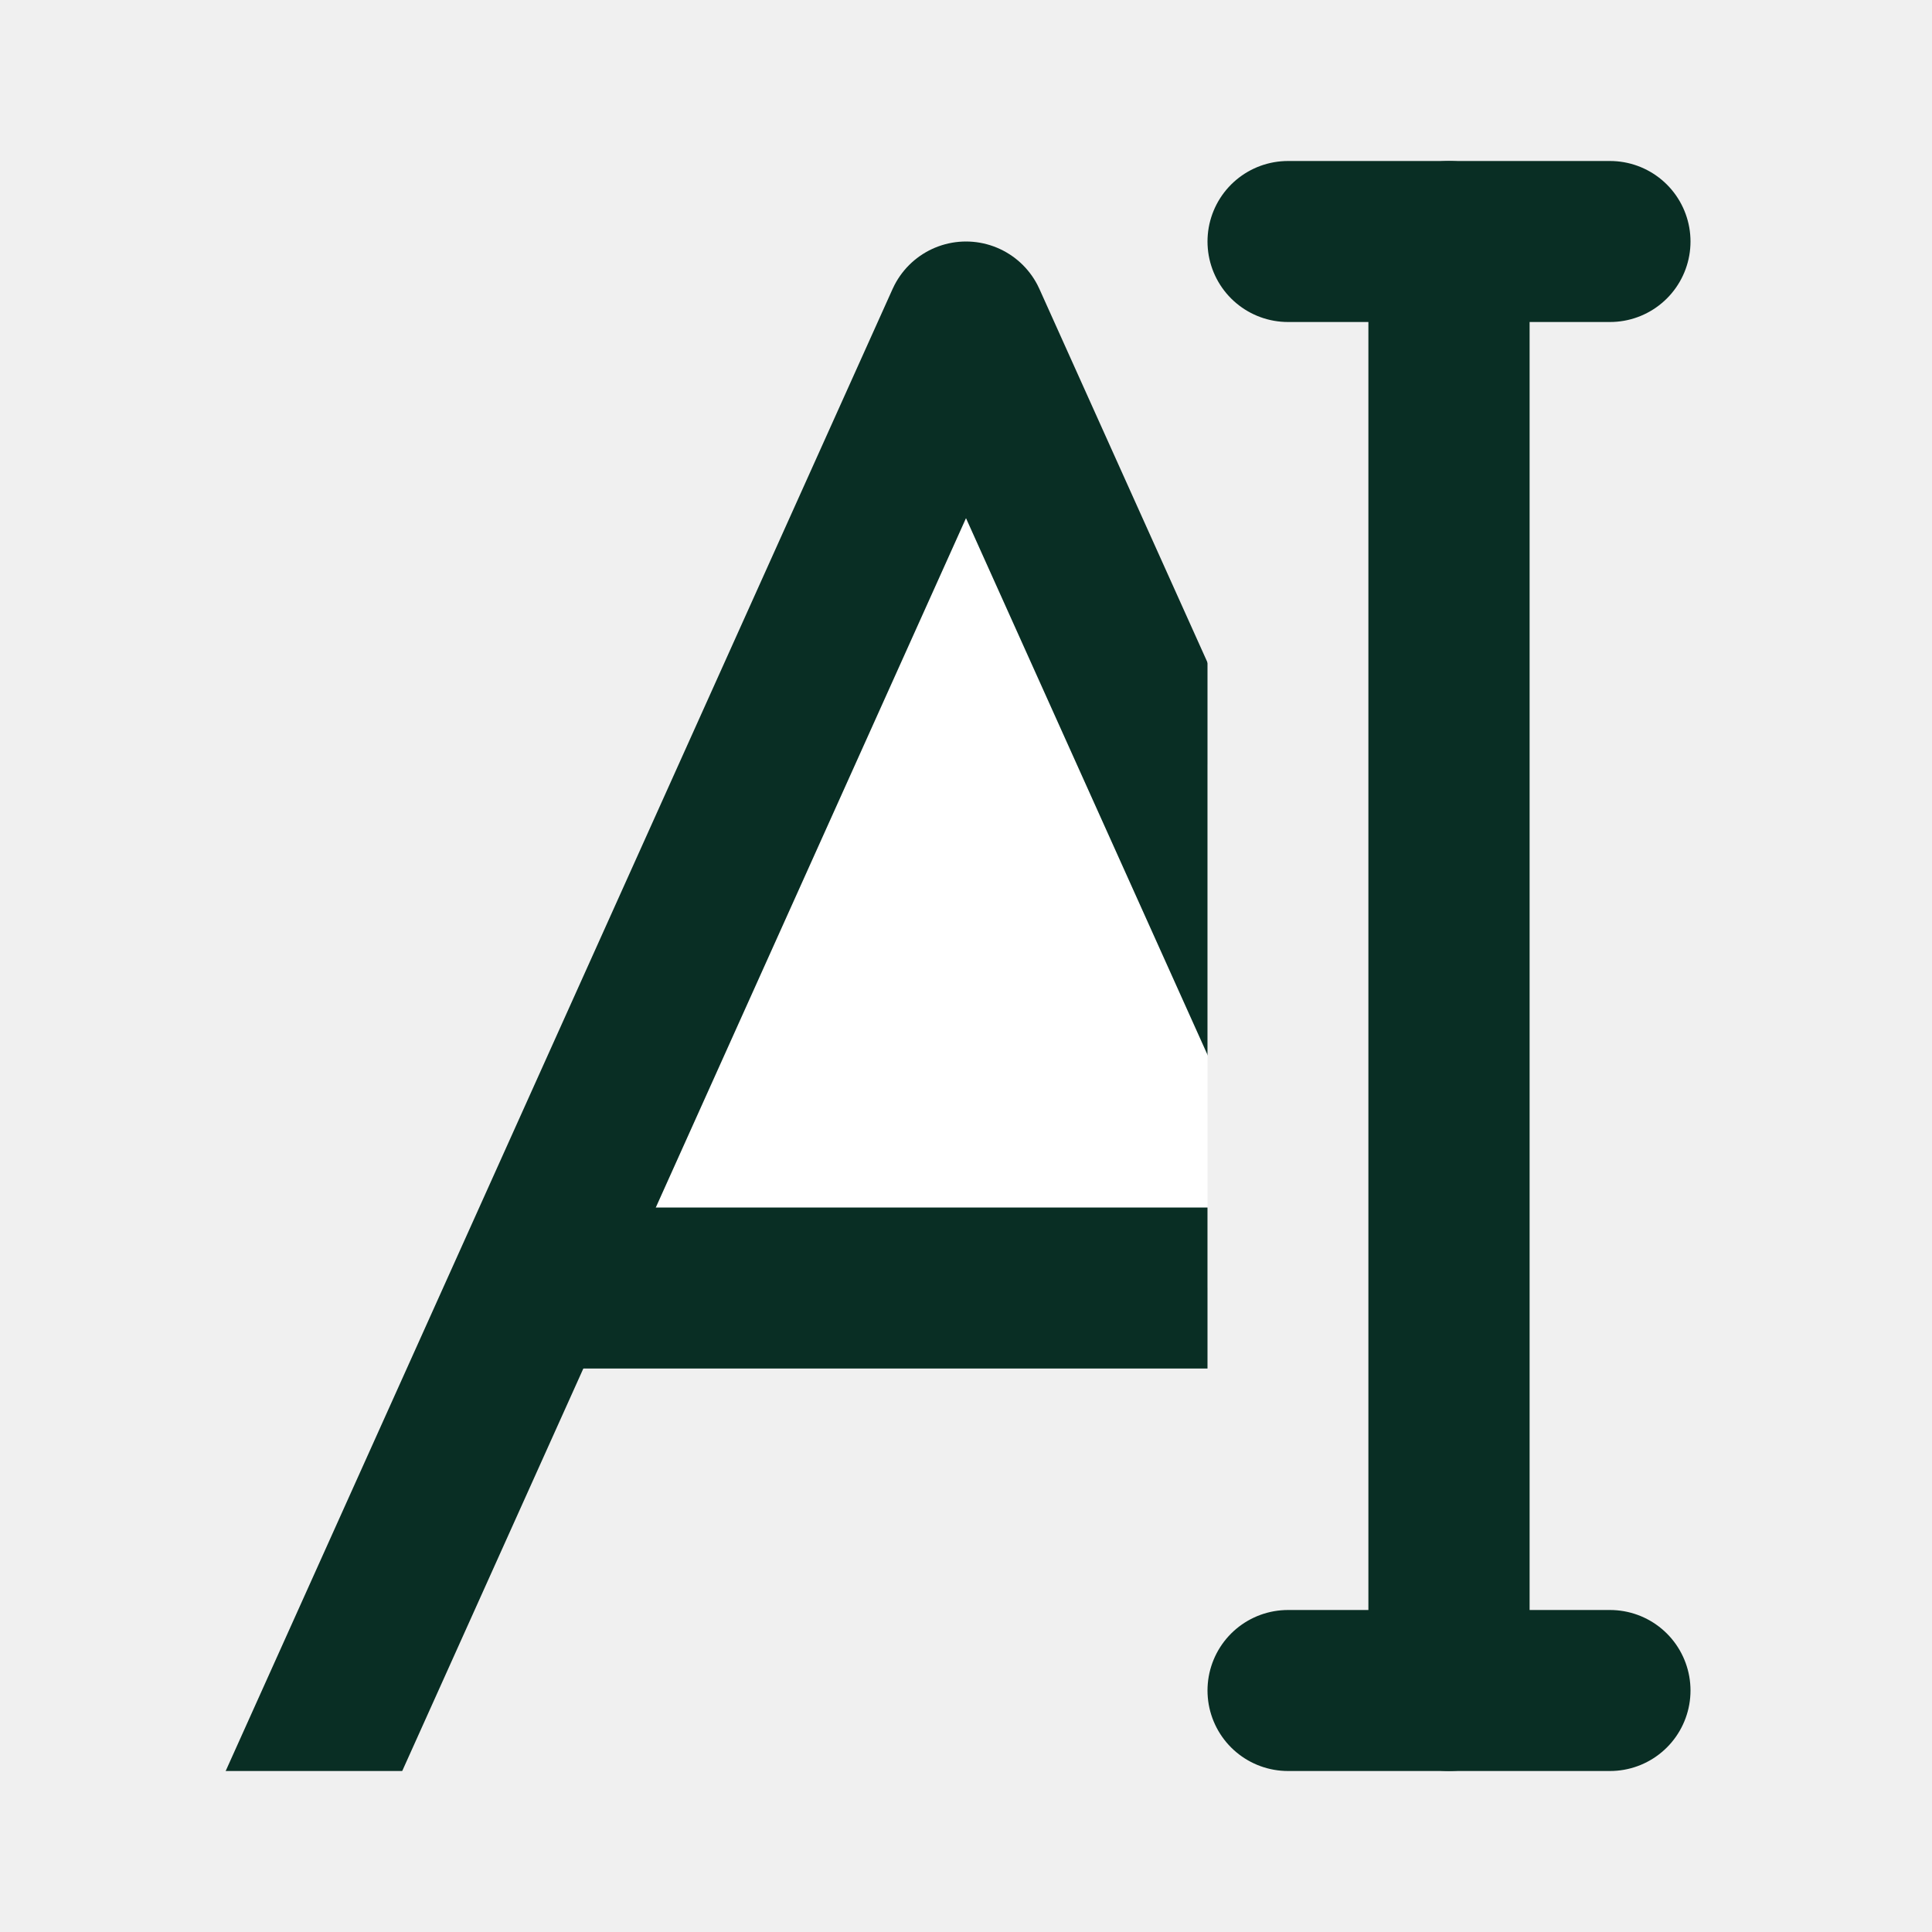
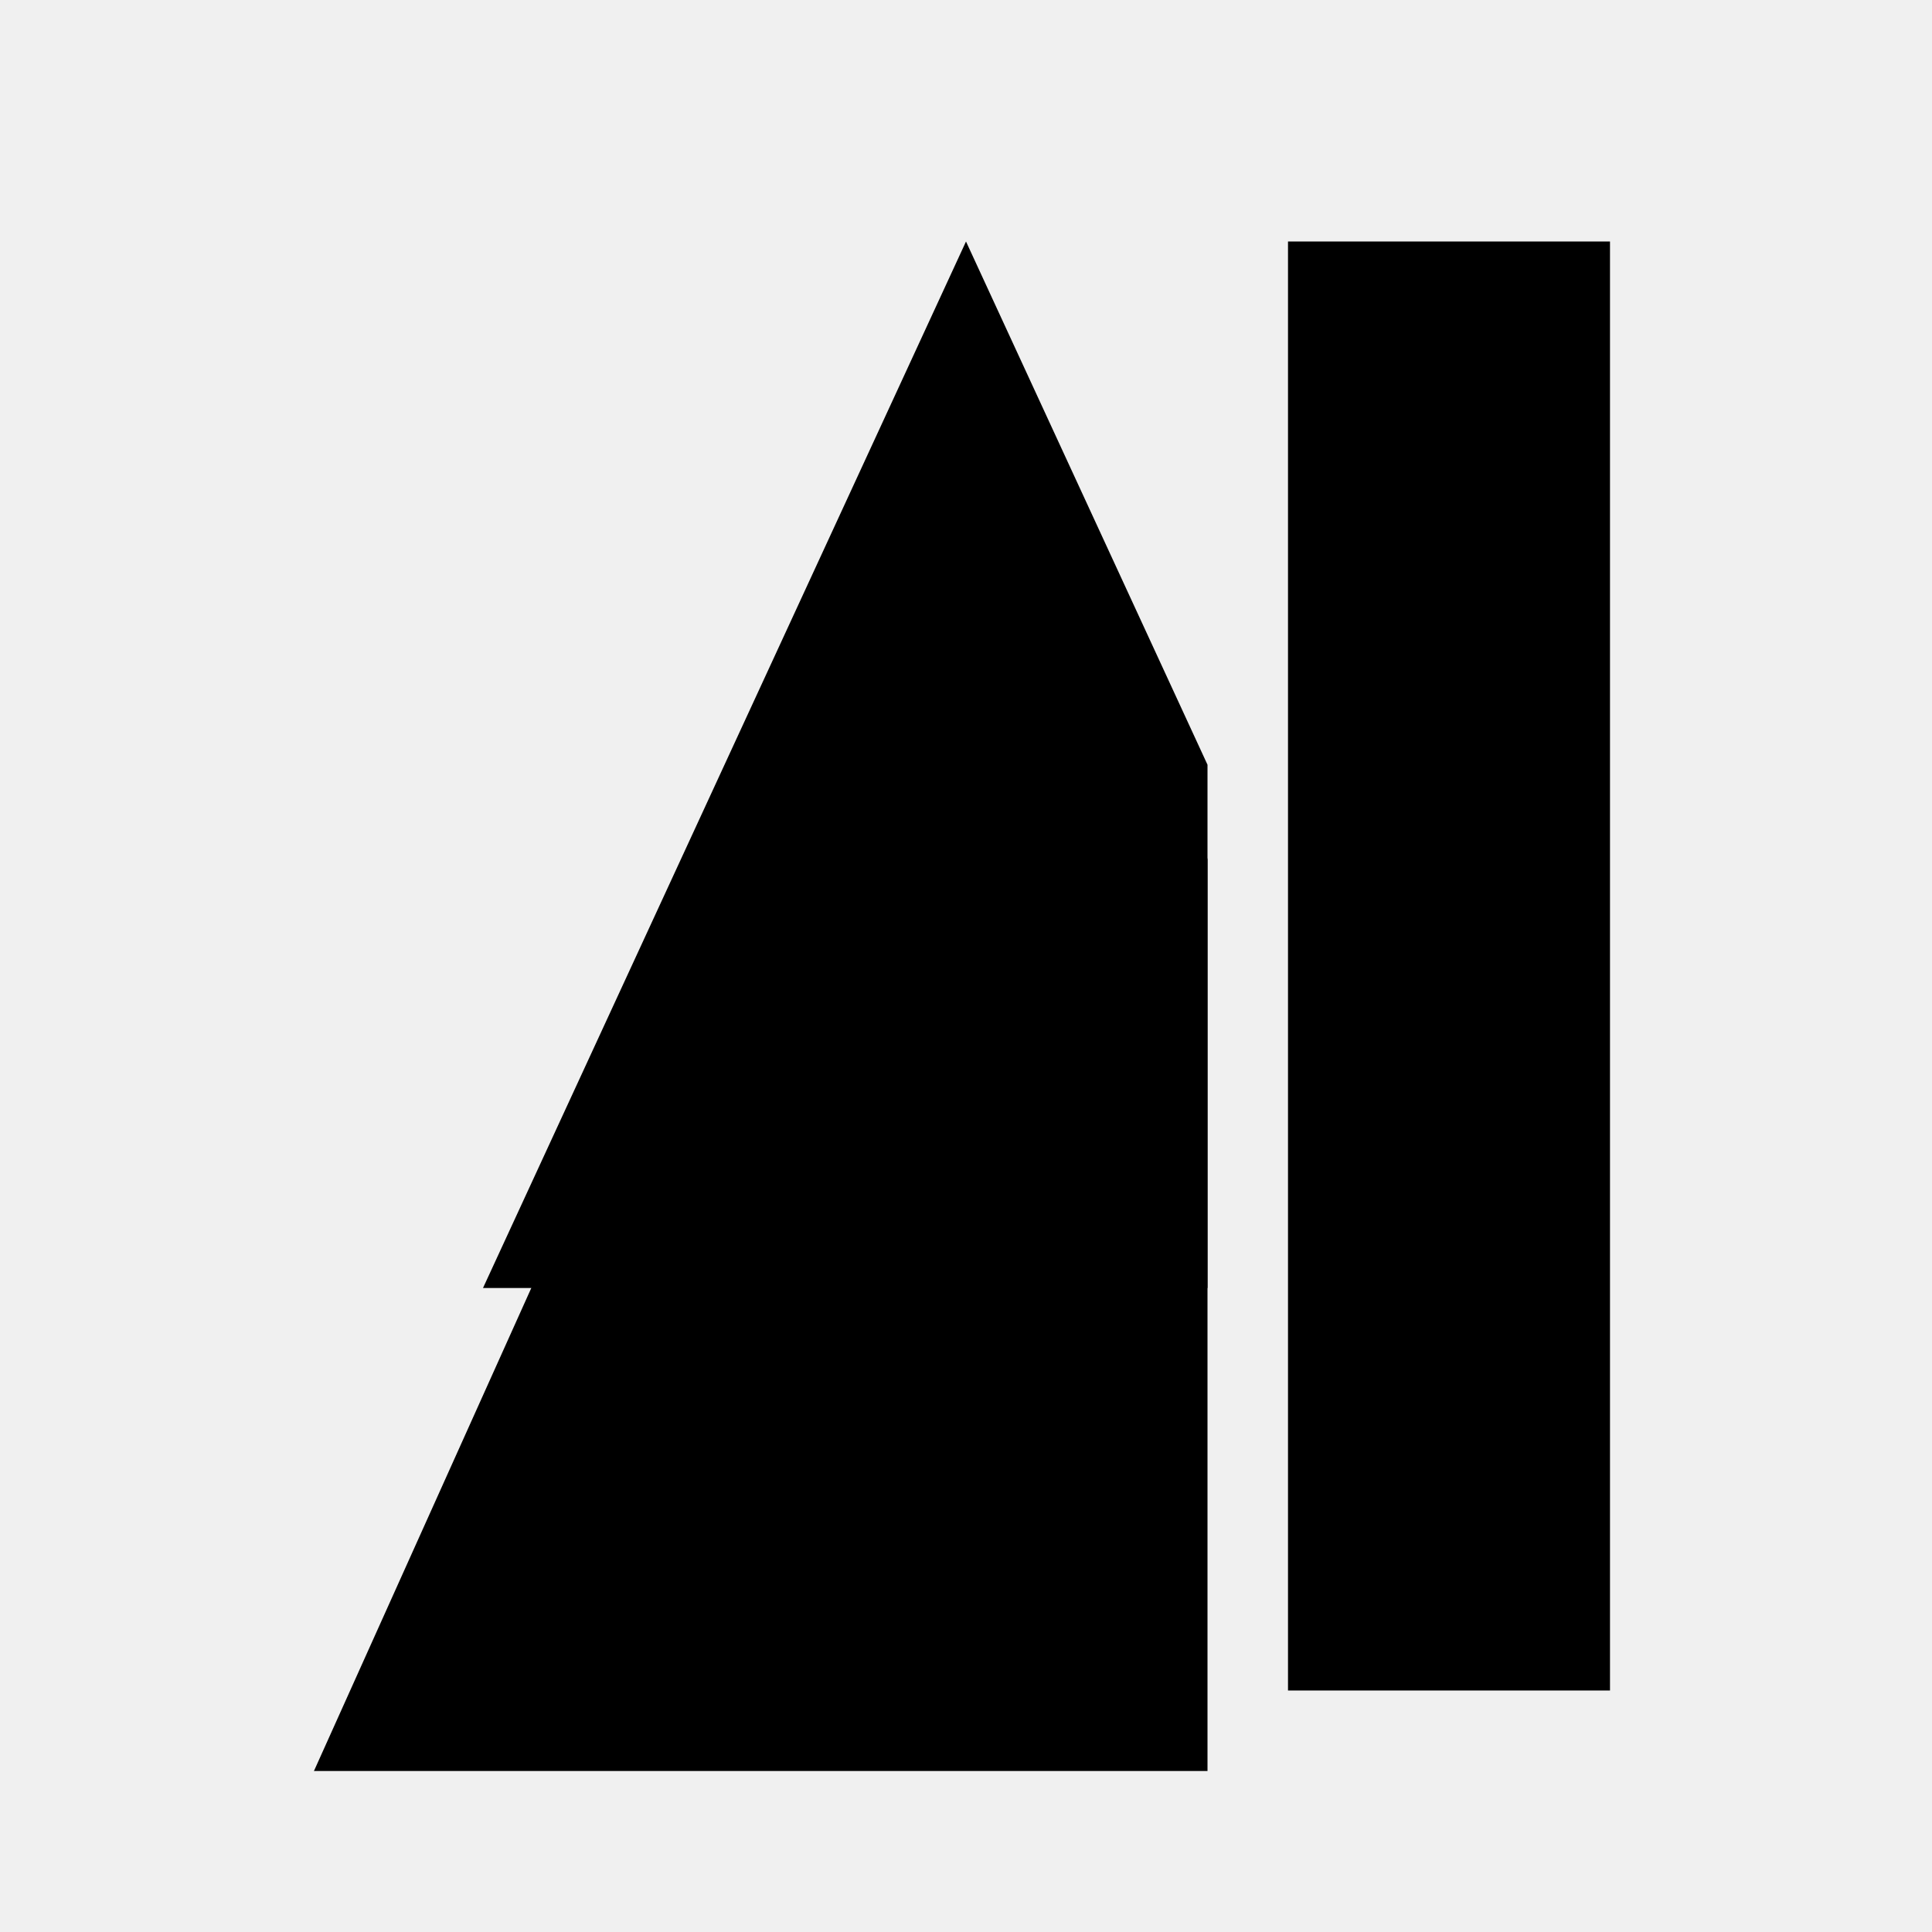
- <svg xmlns="http://www.w3.org/2000/svg" width="24" height="24" viewBox="0 0 24 24" fill="none">
-   <path d="M12 3L15 9.5V16H6L12 3Z" fill="white" />
-   <mask id="mask0_847_204" style="mask-type:alpha" maskUnits="userSpaceOnUse" x="2" y="1" width="13" height="21">
-     <rect x="2" y="1" width="13" height="21" fill="#092E24" />
-   </mask>
-   <g mask="url(#mask0_847_204)">
-     <path d="M3 24L12 4L21 24" stroke="#092E24" stroke-width="2" stroke-linejoin="round" />
-     <path d="M6 16L18 16" stroke="#092E24" stroke-width="2" stroke-linejoin="round" />
+ <svg width="24" height="24" viewBox="0 0 24 24">
+   <g class="type">
+     <path d="m12 3 3 6.5V16H6l6-13Z" class="fill-white" />
+     <g class="type-24">
+       <mask id="a" width="13" height="21" x="2" y="1" class="a" maskUnits="userSpaceOnUse" style="mask-type:alpha">
+         <path d="M2 1h13v21H2z" class="type-24" />
+       </mask>
+       <g stroke-linejoin="round" stroke-width="2" mask="url(#a)">
+         <path d="m3 24 9-20 9 20" class="fill-none stroke-current stroke-2" />
+         <path d="M6 16h12" class="fill-none stroke-current stroke-2" />
+       </g>
+     </g>
+     <path d="M16 3h2v18h-2" class="fill-none stroke-current stroke-2 sl-r" />
+     <path d="M20 3h-2v18h2" class="fill-none stroke-current stroke-2 sl-r" />
  </g>
-   <path d="M16 3H18V21H16" stroke="#092E24" stroke-width="2" stroke-linecap="round" stroke-linejoin="round" />
-   <path d="M20 3H18V21H20" stroke="#092E24" stroke-width="2" stroke-linecap="round" stroke-linejoin="round" />
</svg>
